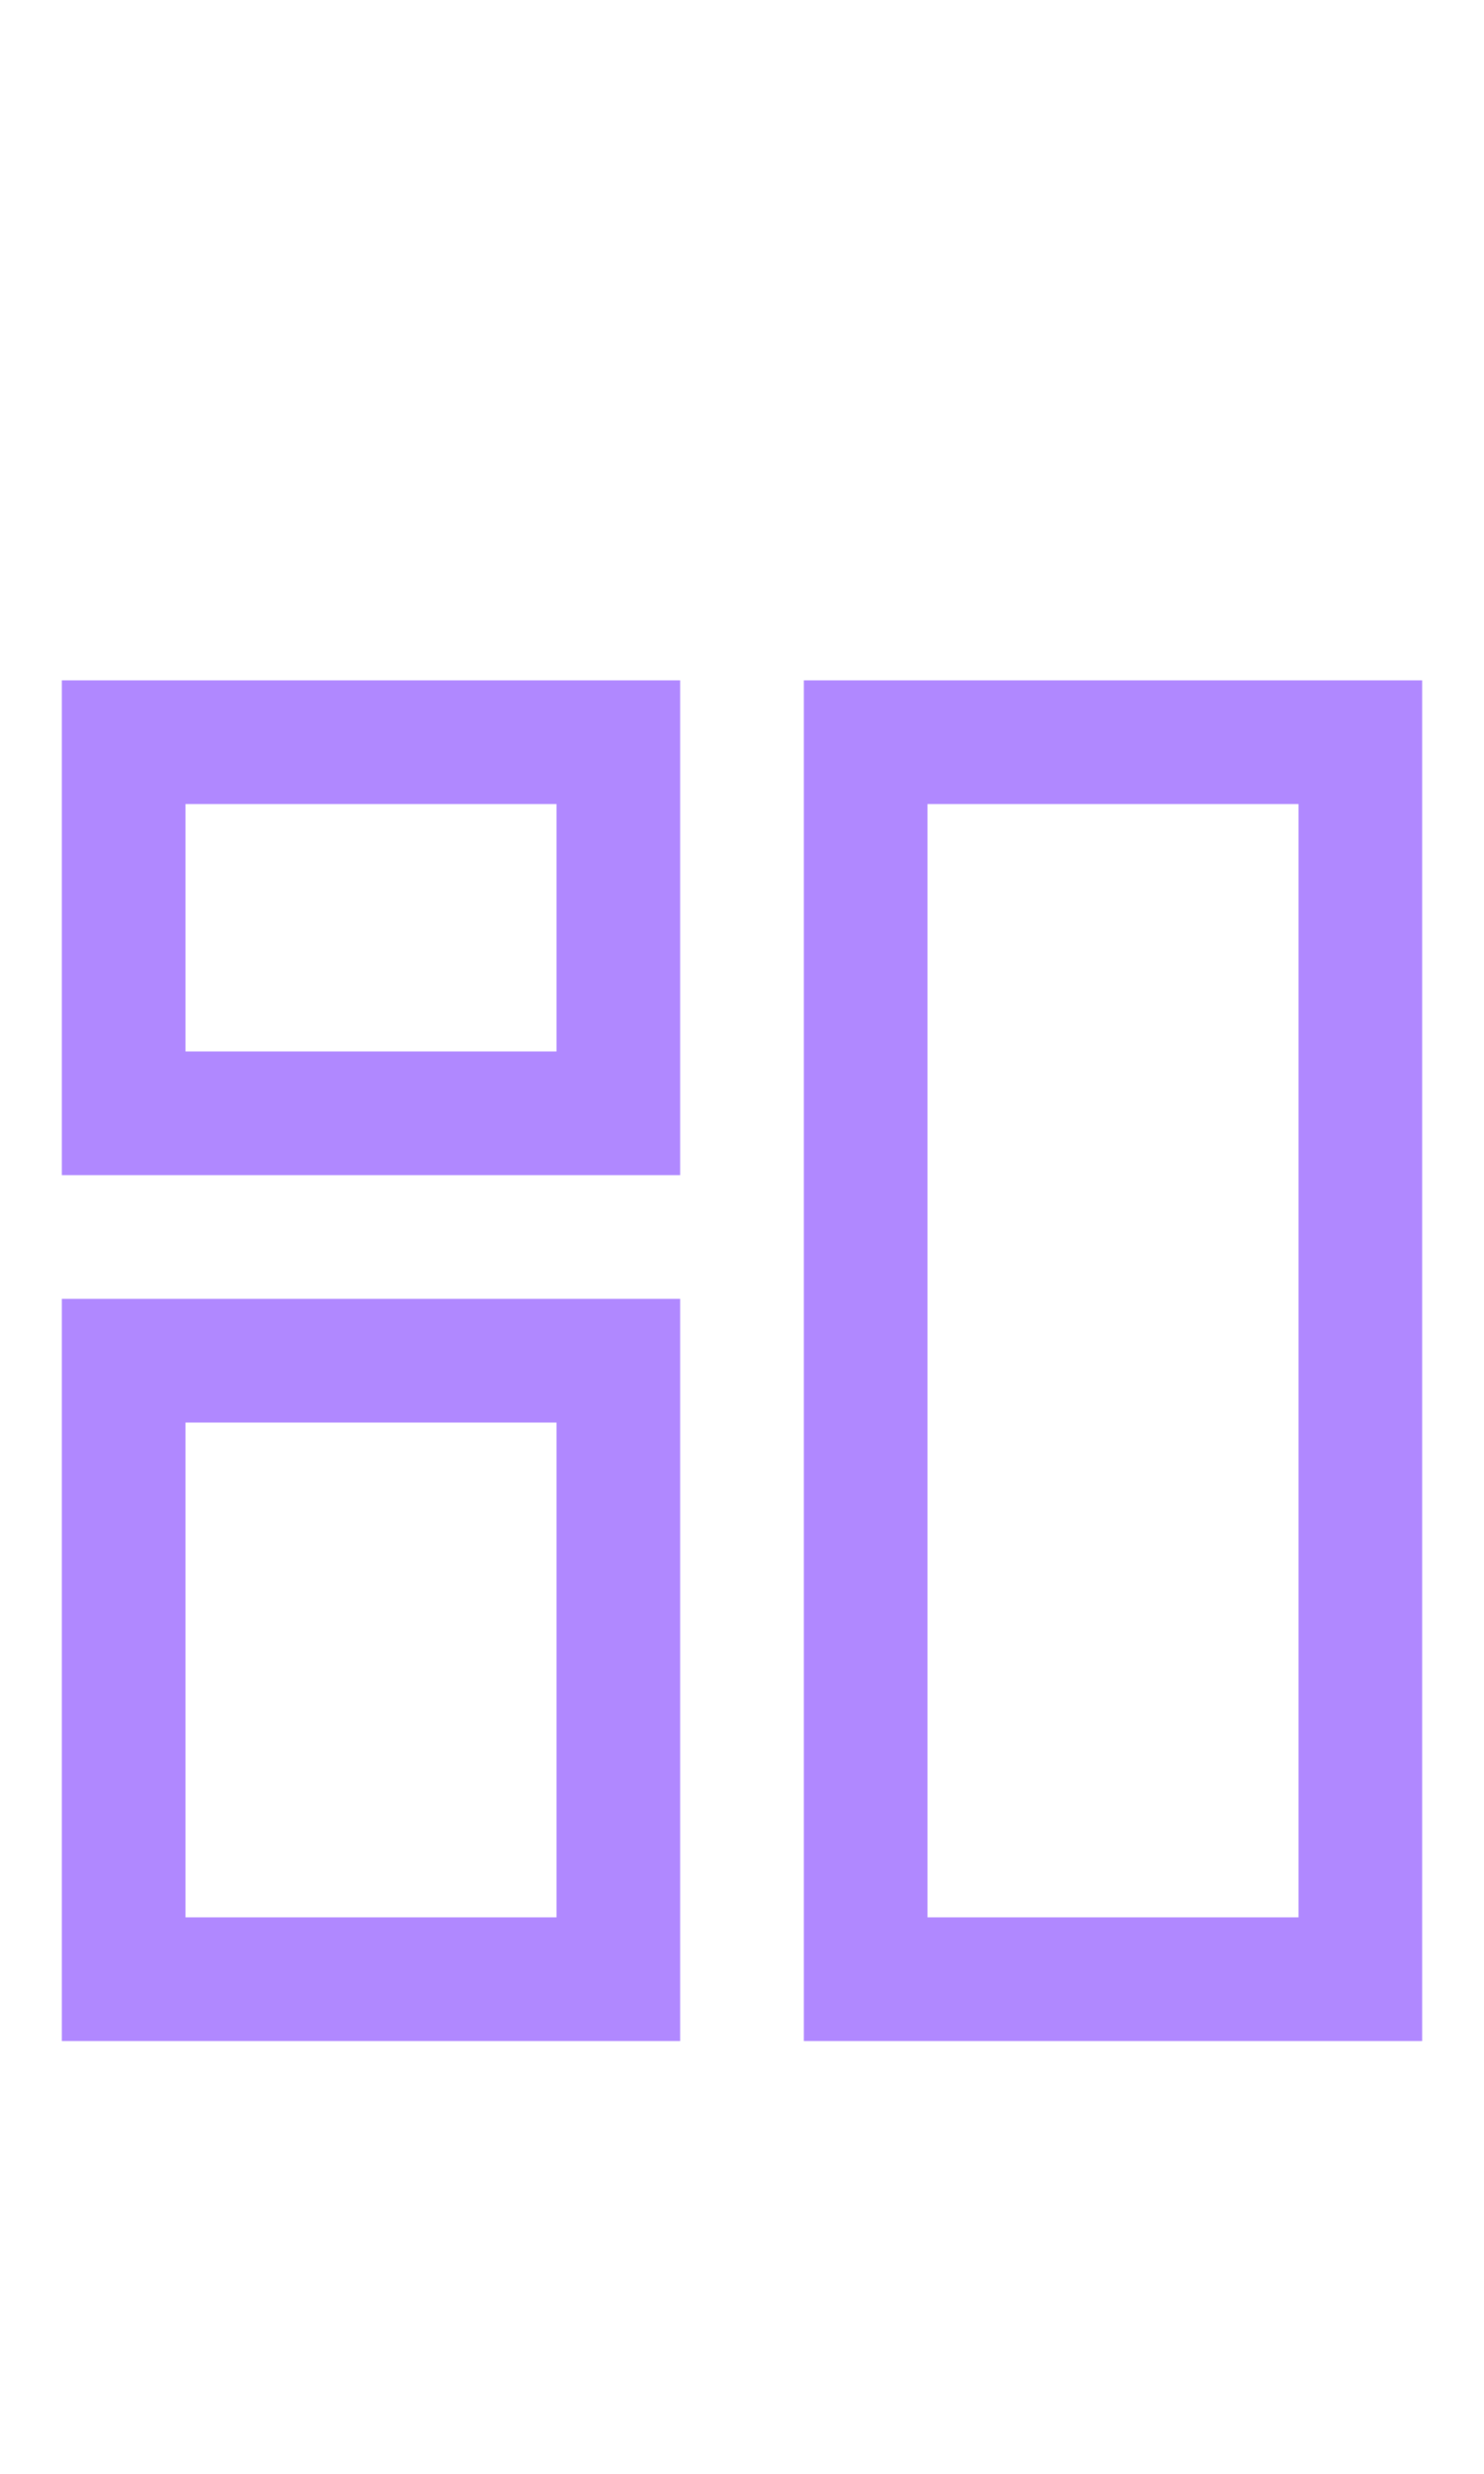
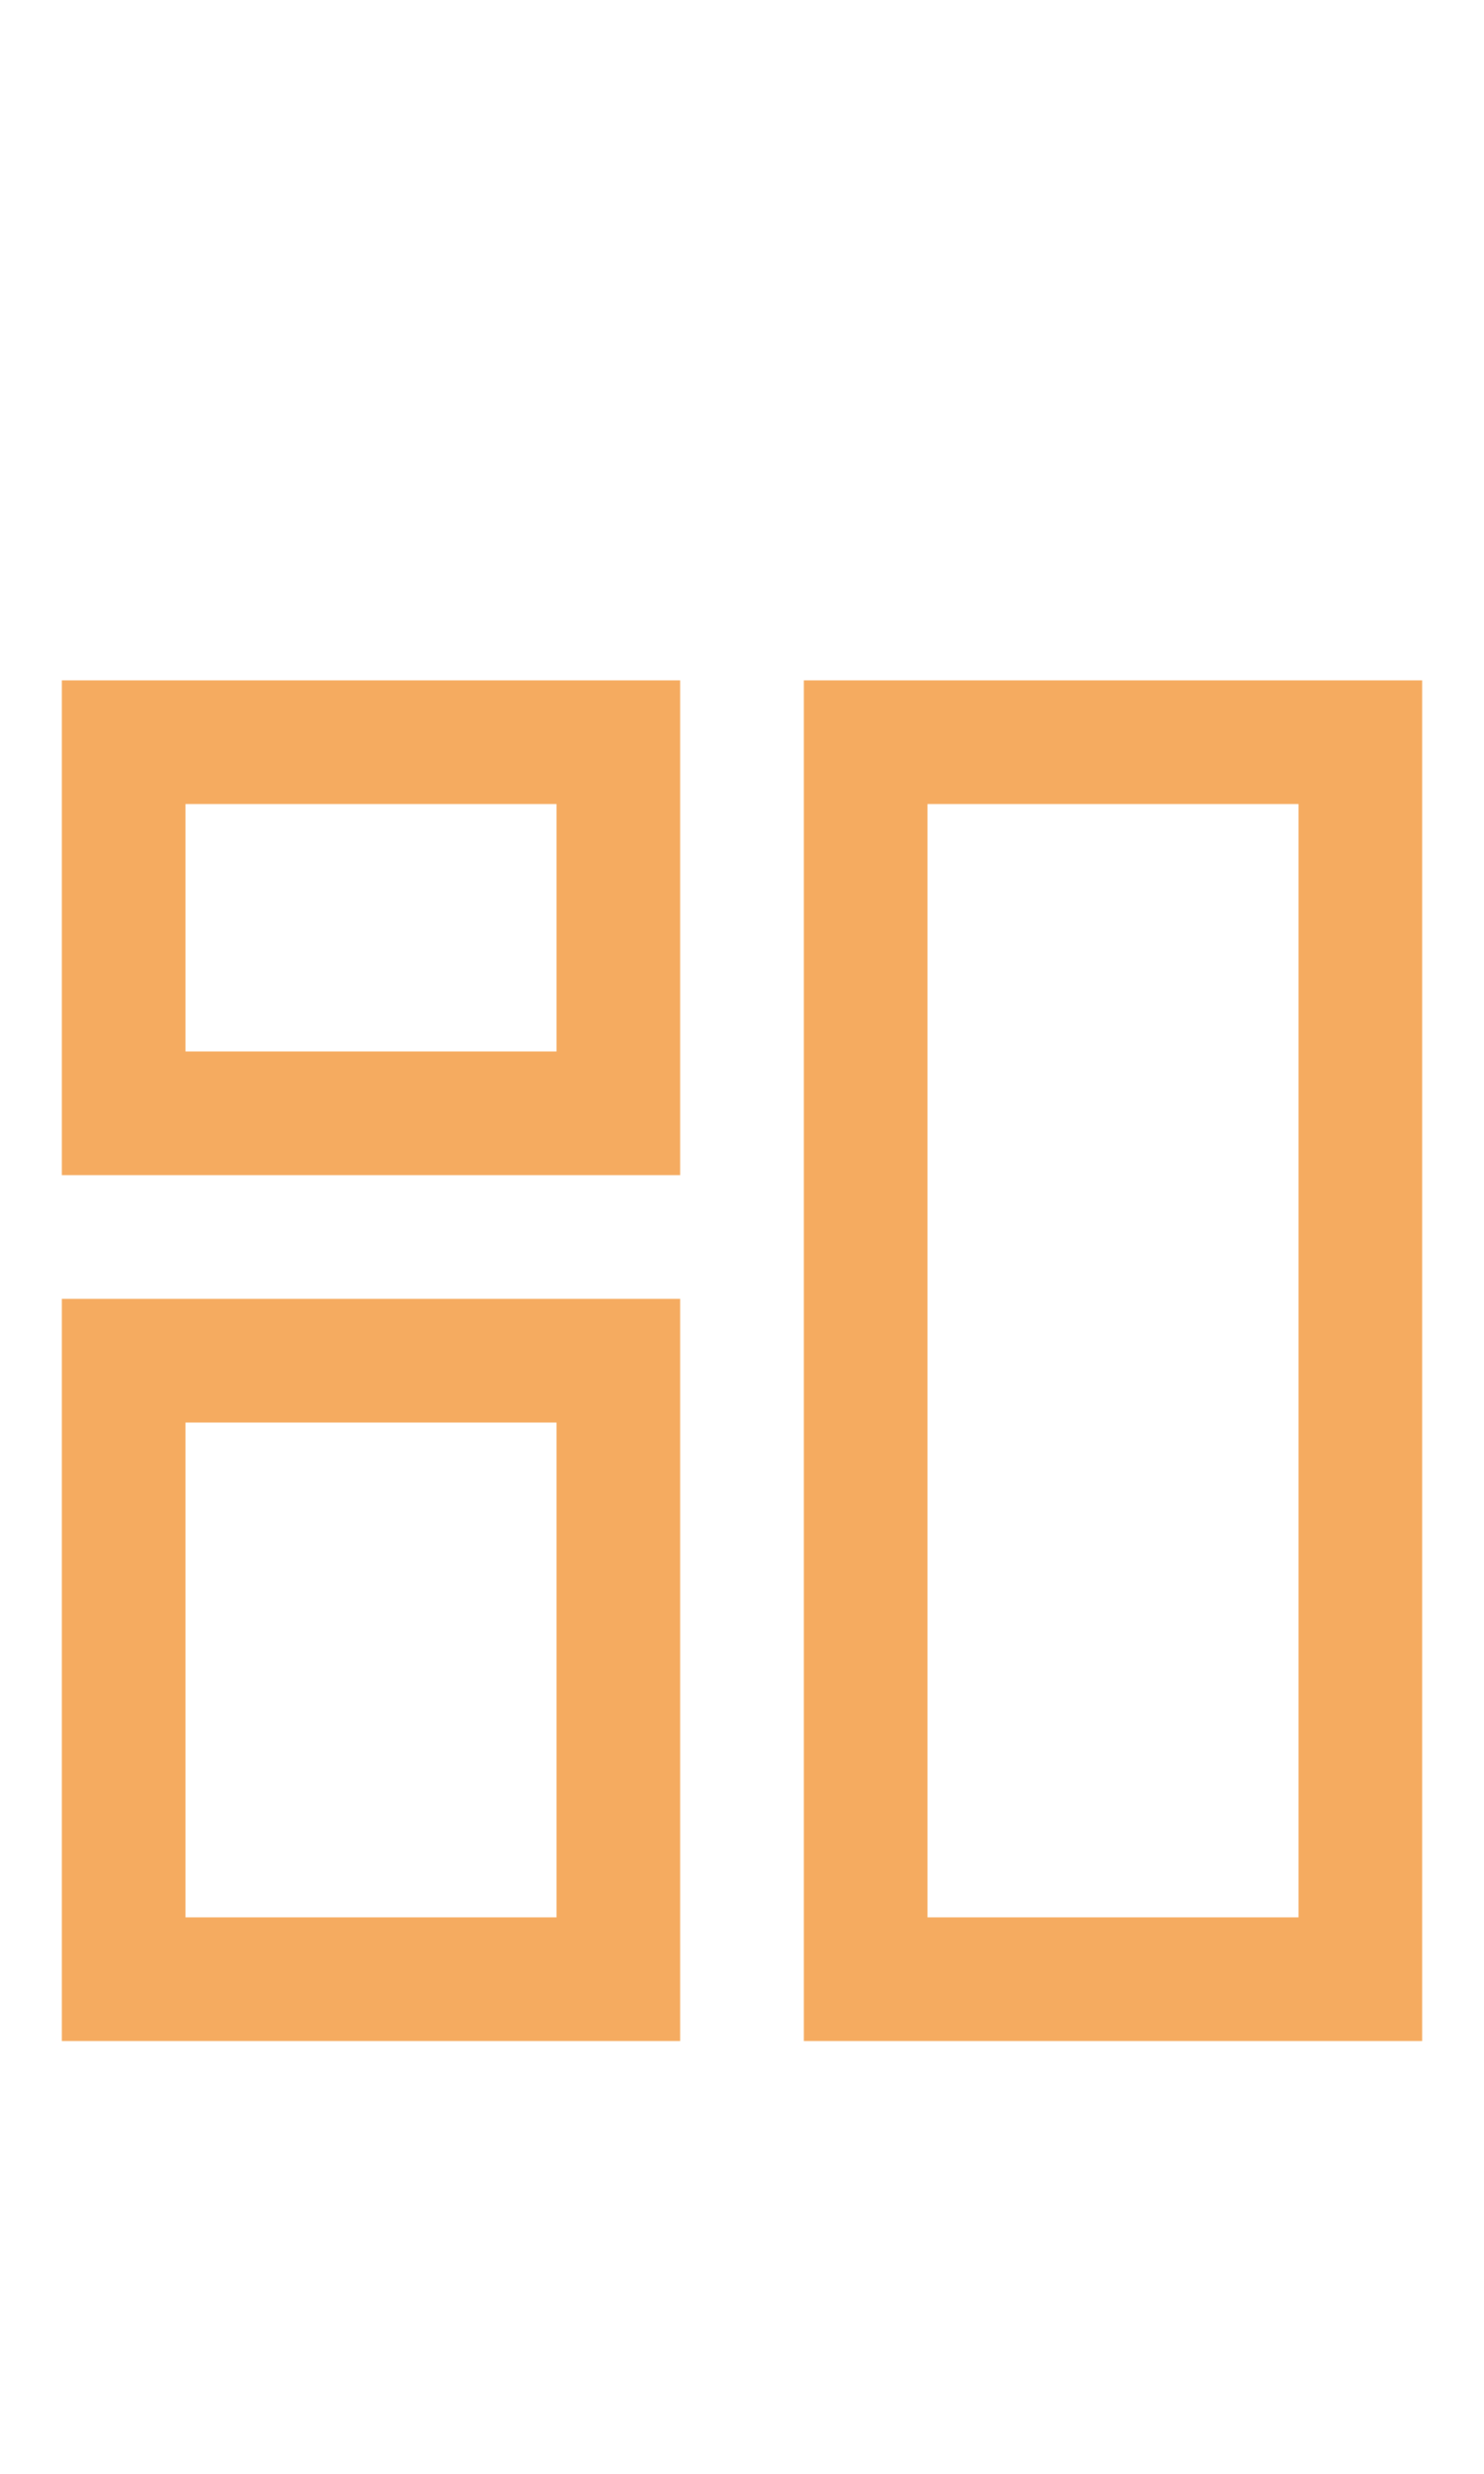
<svg xmlns="http://www.w3.org/2000/svg" width="24px" height="40px" viewBox="0 0 24 40" version="1.1">
  <g id="Dashboard" stroke="none" stroke-width="1" fill="none" fill-rule="evenodd">
-     <g id="Group" transform="translate(1, 11)" fill="#B088FF" fill-rule="nonzero">
+     <g id="Group" transform="translate(1, 11)" fill="#f5ab60" fill-rule="nonzero">
      <g id="Group_8812">
        <path d="M10,8 L0,8 L0,0 L10,0 L10,8 Z M2,6 L8,6 L8,2 L2,2 L2,6 Z" id="Path_18866" />
      </g>
      <g id="Group_8813" transform="translate(12, 0)">
        <path d="M10,22 L0,22 L0,0 L10,0 L10,22 Z M2,20 L8,20 L8,2 L2,2 L2,20 Z" id="Path_18867" />
      </g>
      <g id="Group_8814" transform="translate(0, 10)">
        <path d="M10,12 L0,12 L0,0 L10,0 L10,12 Z M2,10 L8,10 L8,2 L2,2 L2,10 Z" id="Path_18868" />
      </g>
    </g>
  </g>
</svg>
